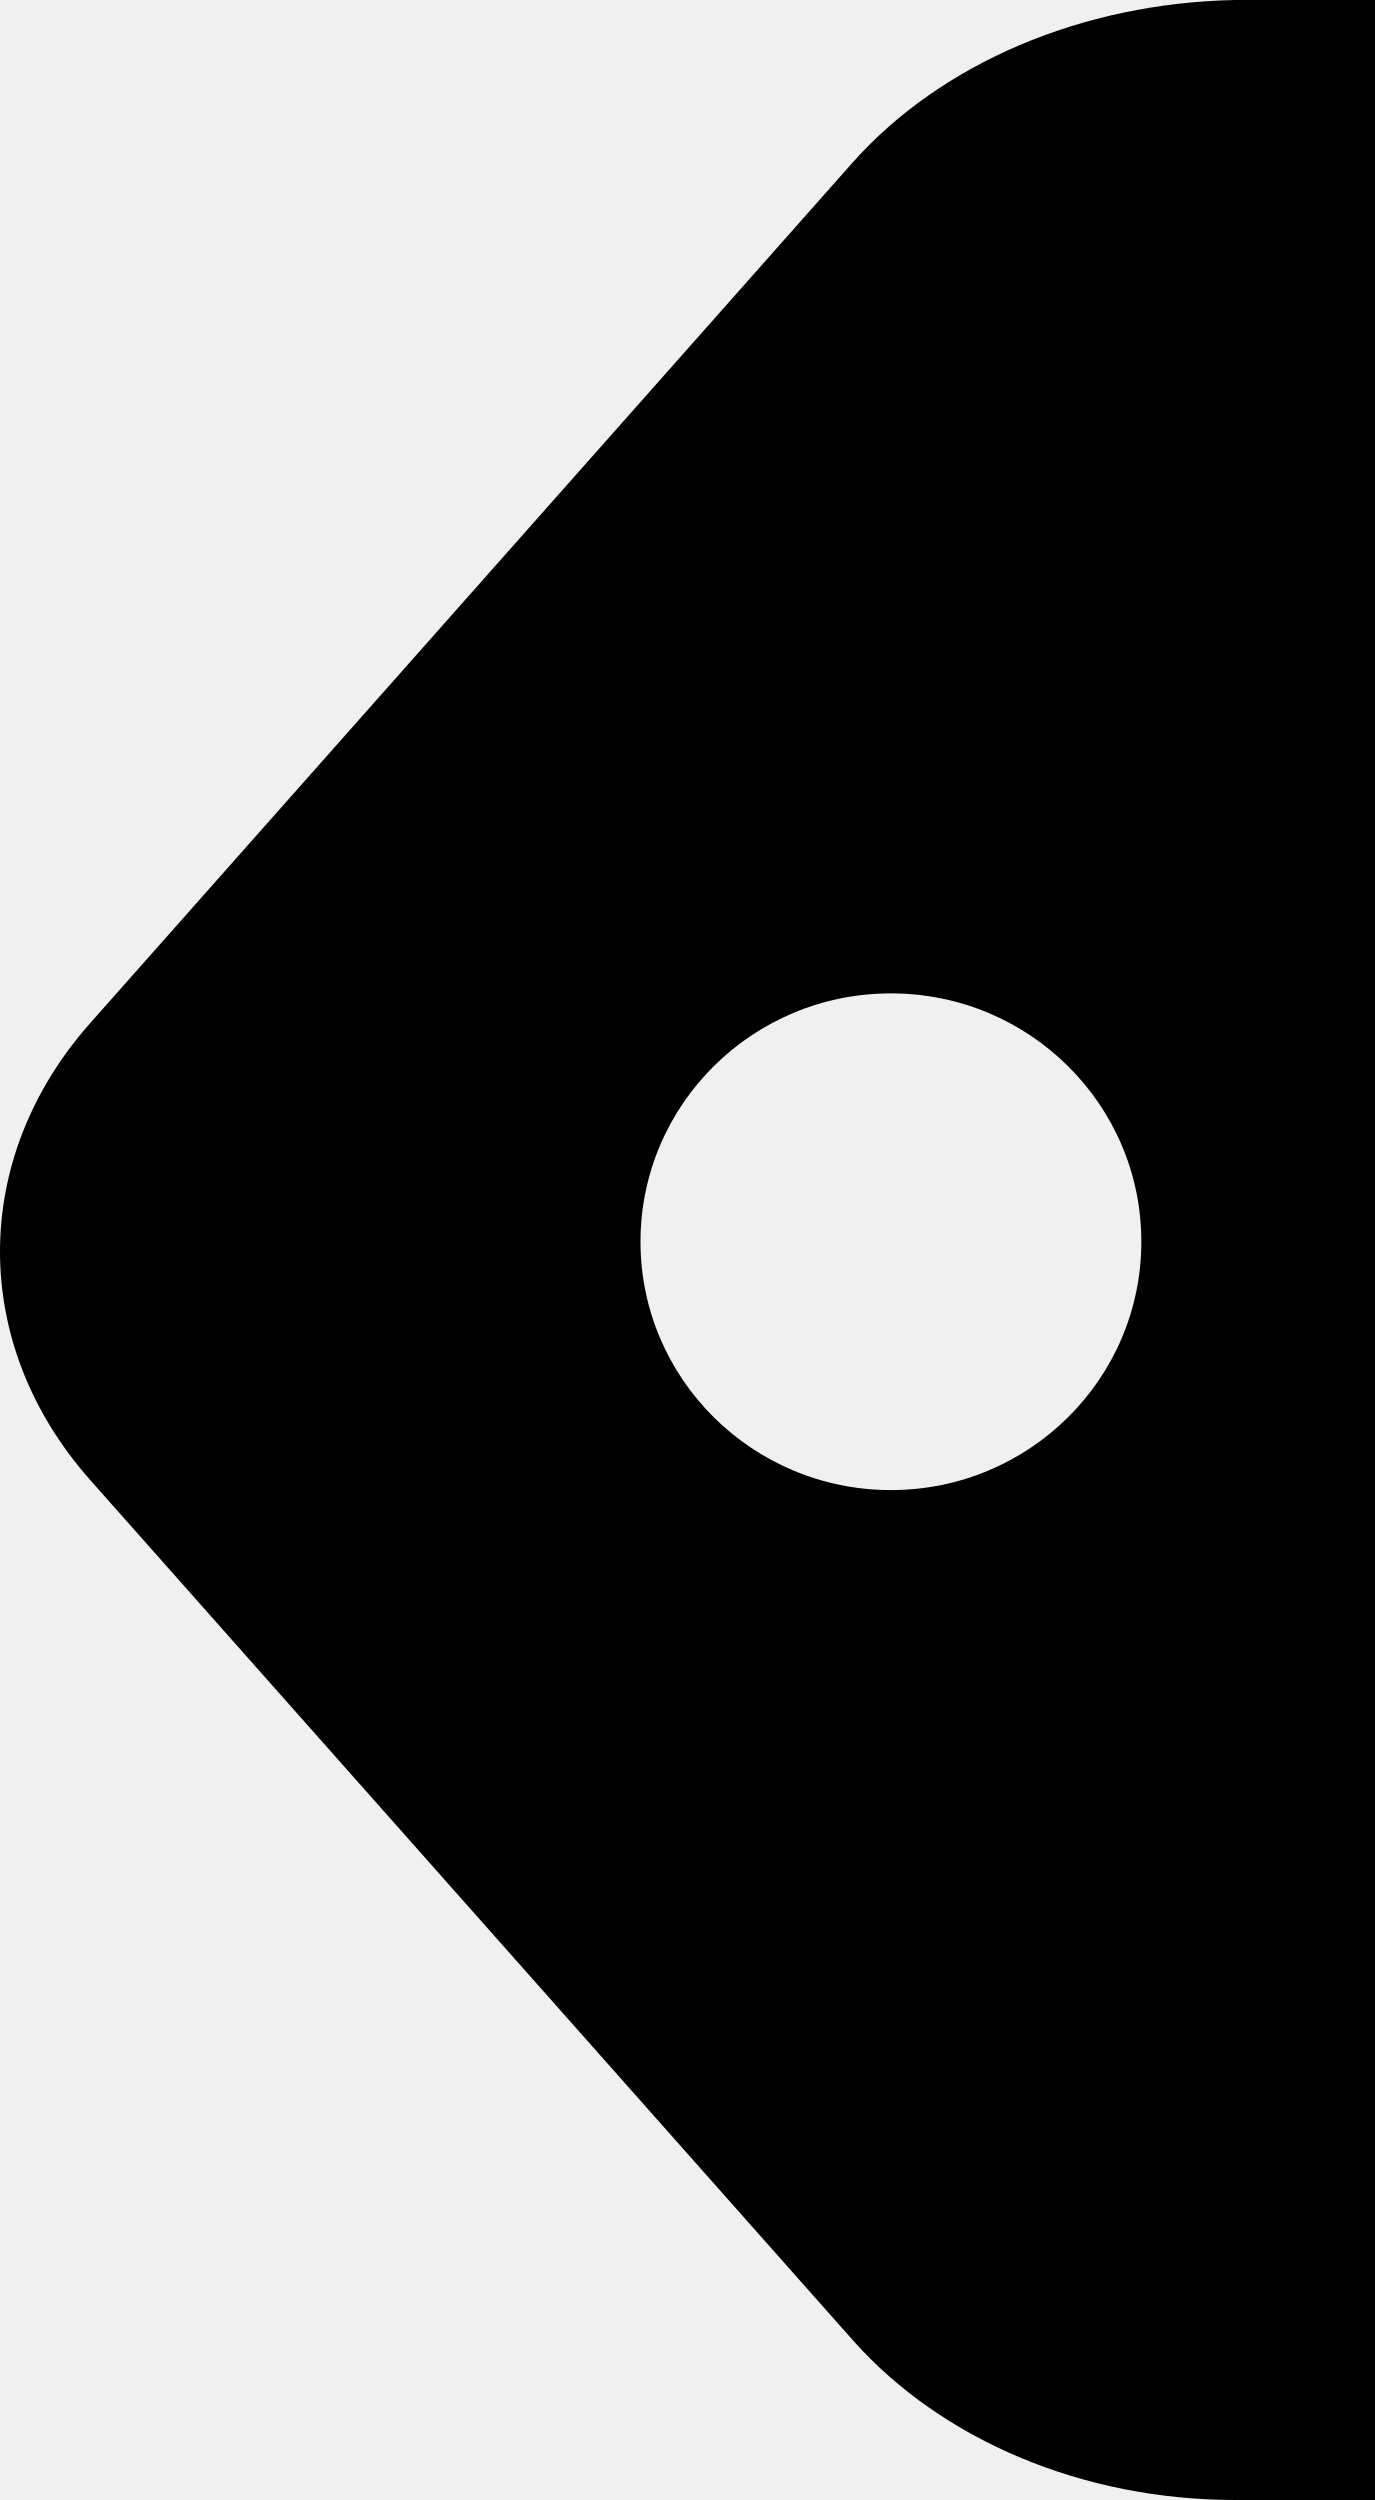
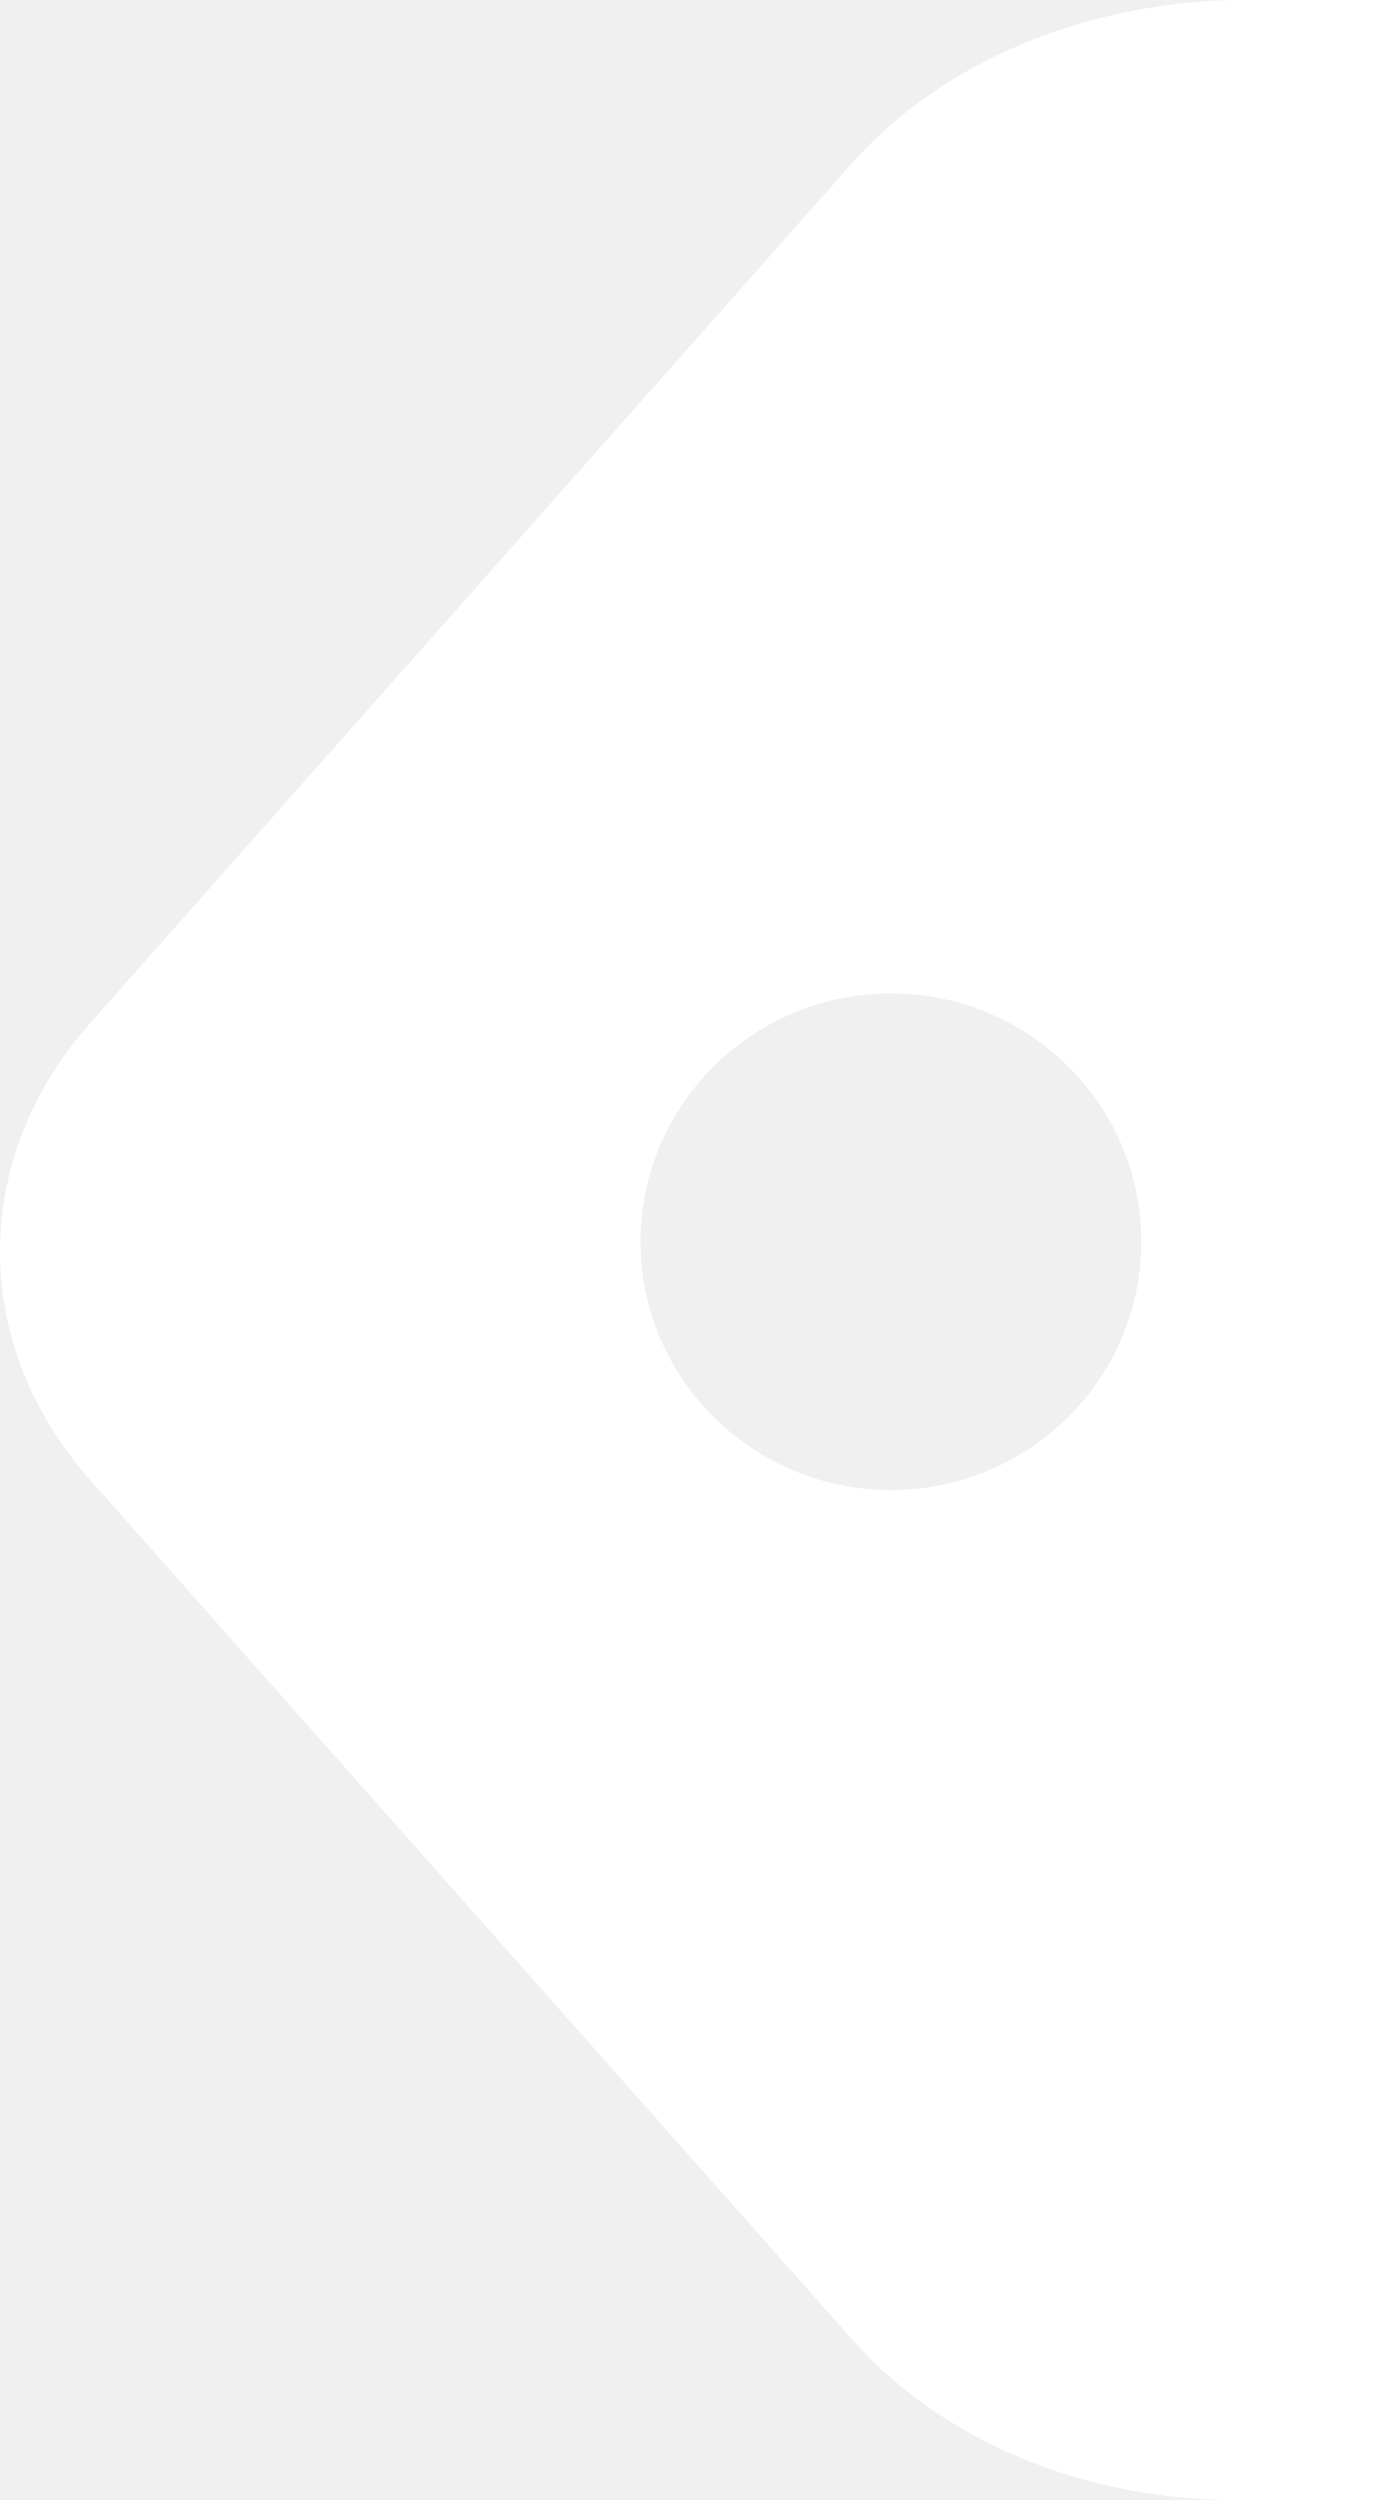
<svg xmlns="http://www.w3.org/2000/svg" width="33" height="60" viewBox="0 0 33 60" fill="none">
-   <path fill-rule="evenodd" clip-rule="evenodd" d="M29.637 0C25.971 0.074 22.595 1.512 20.471 3.892L2.166 24.553C-0.722 27.812 -0.722 32.262 2.166 35.522L20.484 56.183C22.608 58.562 25.984 60 29.65 60H33V0H29.637ZM21.382 35.762C24.701 35.762 27.392 33.093 27.392 29.801C27.392 26.51 24.701 23.841 21.382 23.841C18.063 23.841 15.372 26.51 15.372 29.801C15.372 33.093 18.063 35.762 21.382 35.762Z" fill="currentColor" />
+   <path fill-rule="evenodd" clip-rule="evenodd" d="M29.637 0C25.971 0.074 22.595 1.512 20.471 3.892L2.166 24.553C-0.722 27.812 -0.722 32.262 2.166 35.522L20.484 56.183C22.608 58.562 25.984 60 29.65 60H33V0H29.637ZM21.382 35.762C24.701 35.762 27.392 33.093 27.392 29.801C27.392 26.51 24.701 23.841 21.382 23.841C18.063 23.841 15.372 26.51 15.372 29.801C15.372 33.093 18.063 35.762 21.382 35.762Z" fill="white" />
</svg>
